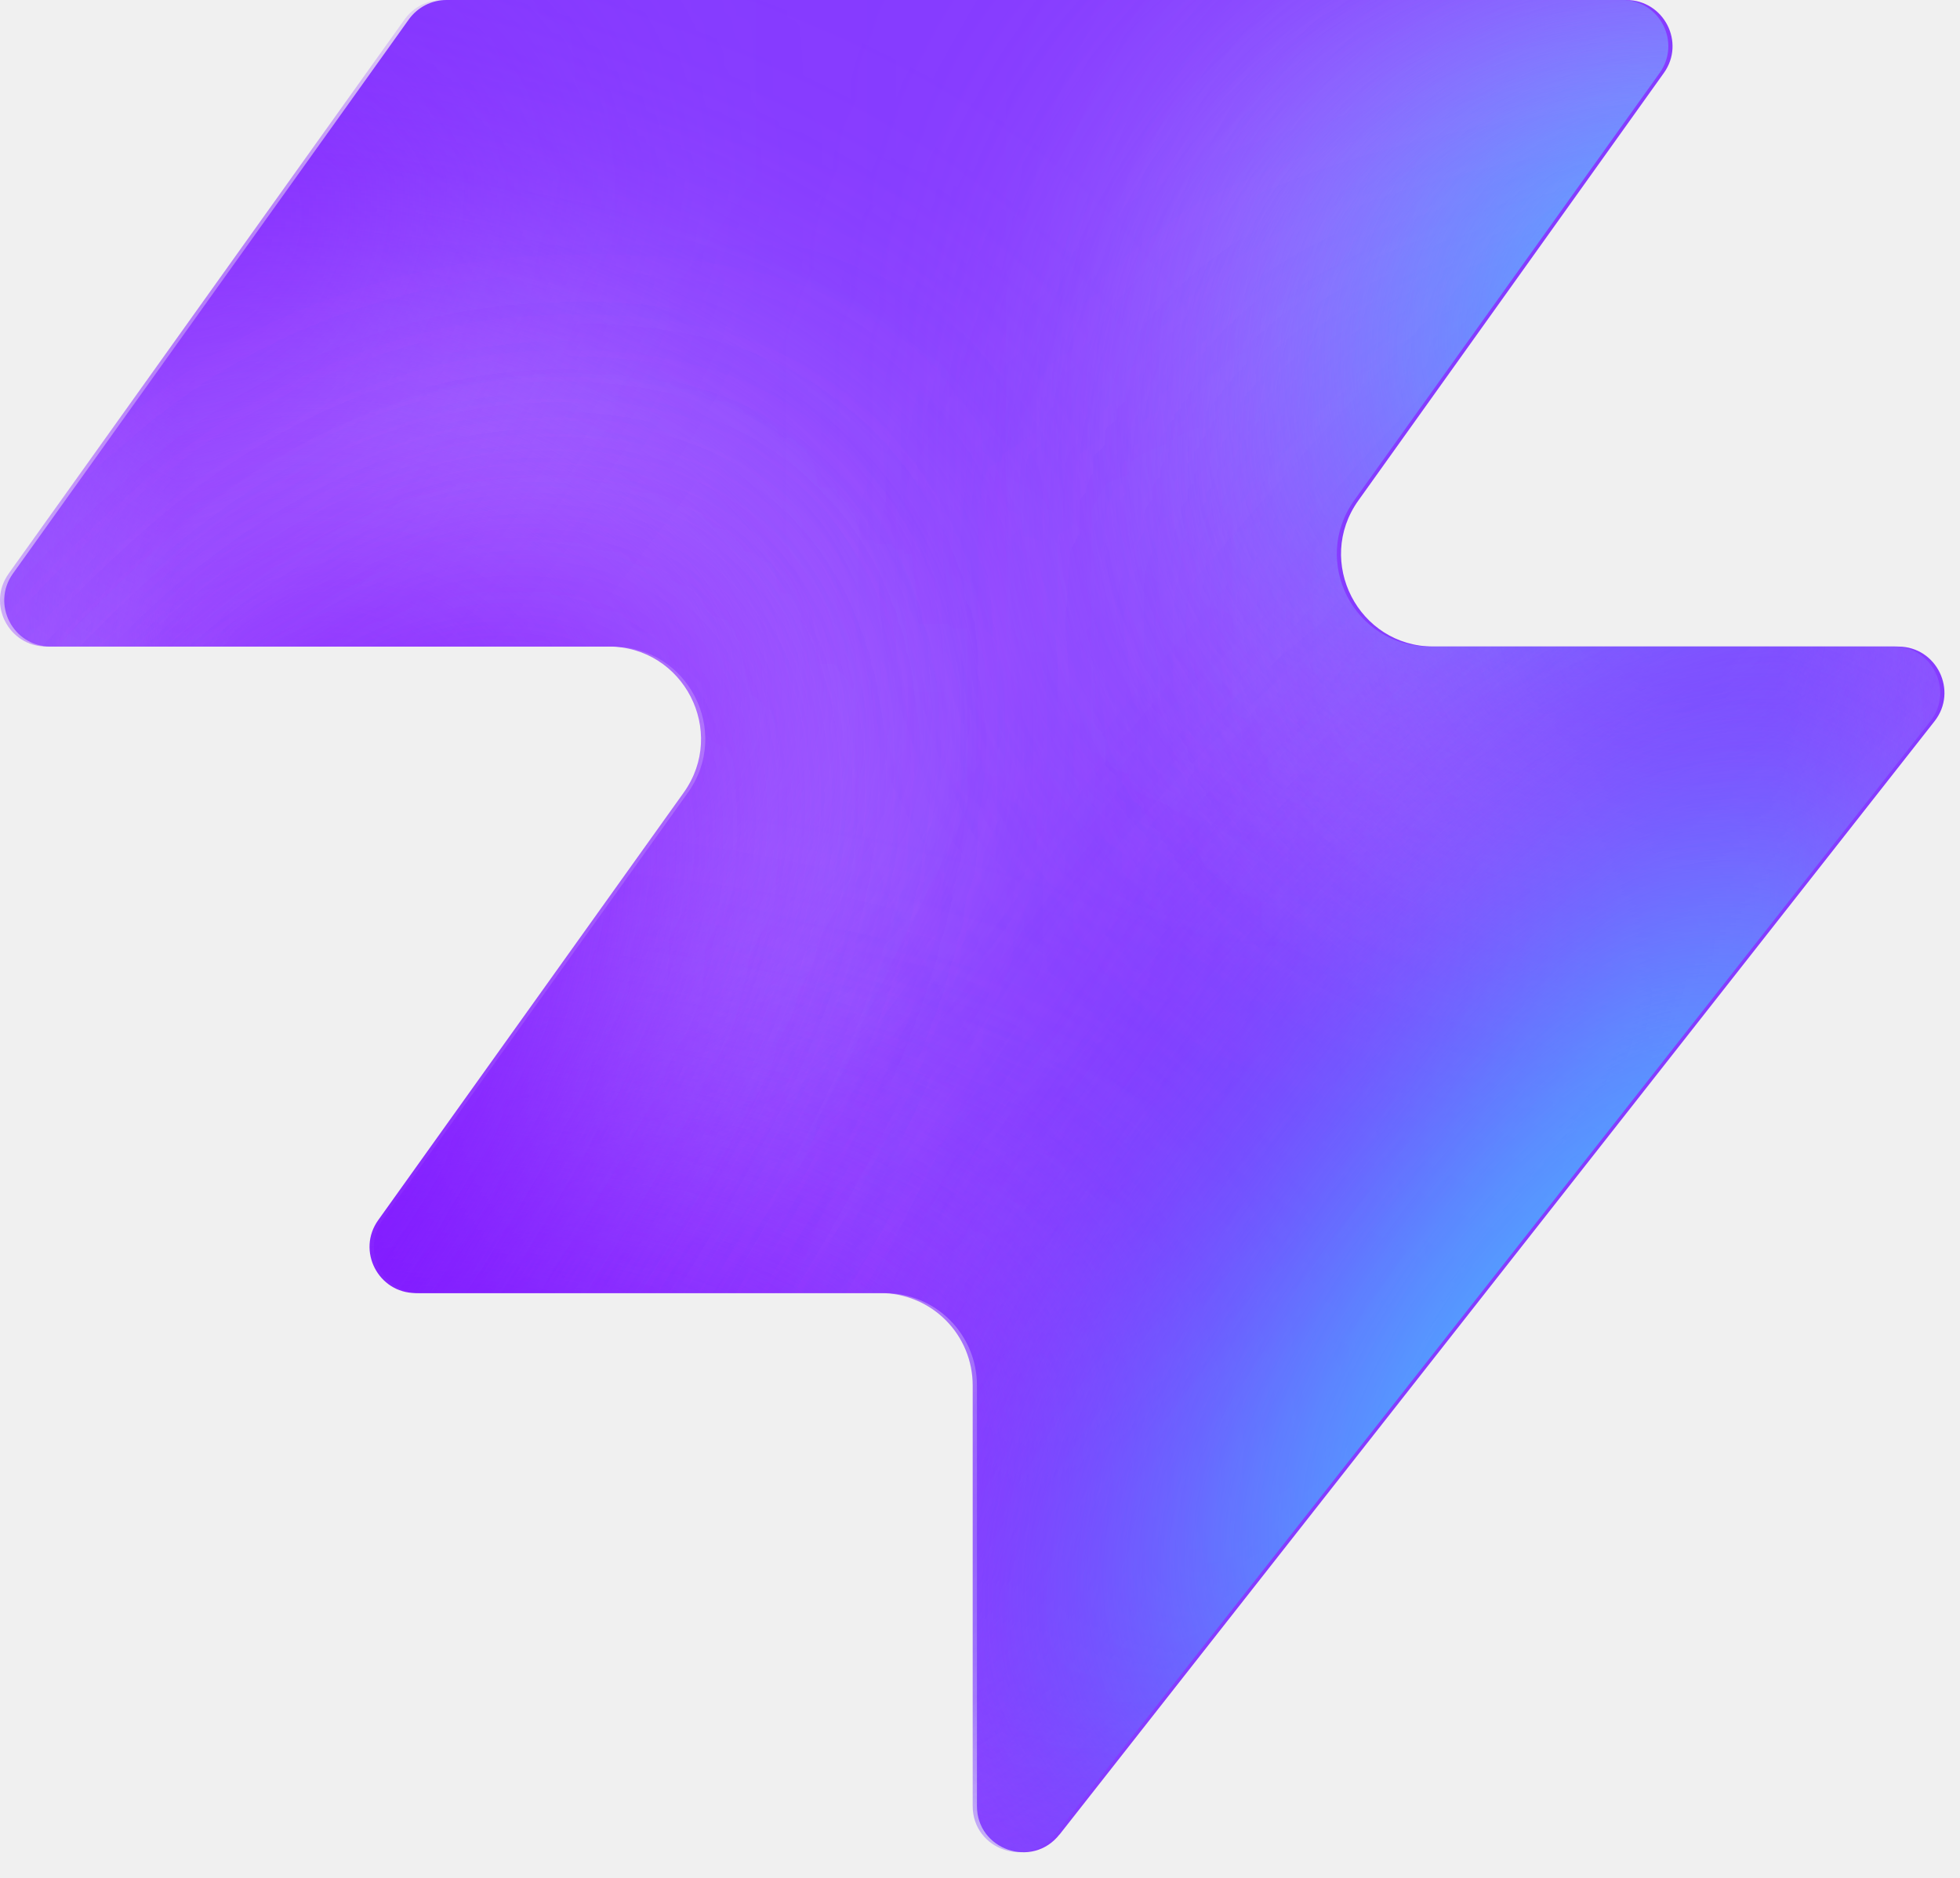
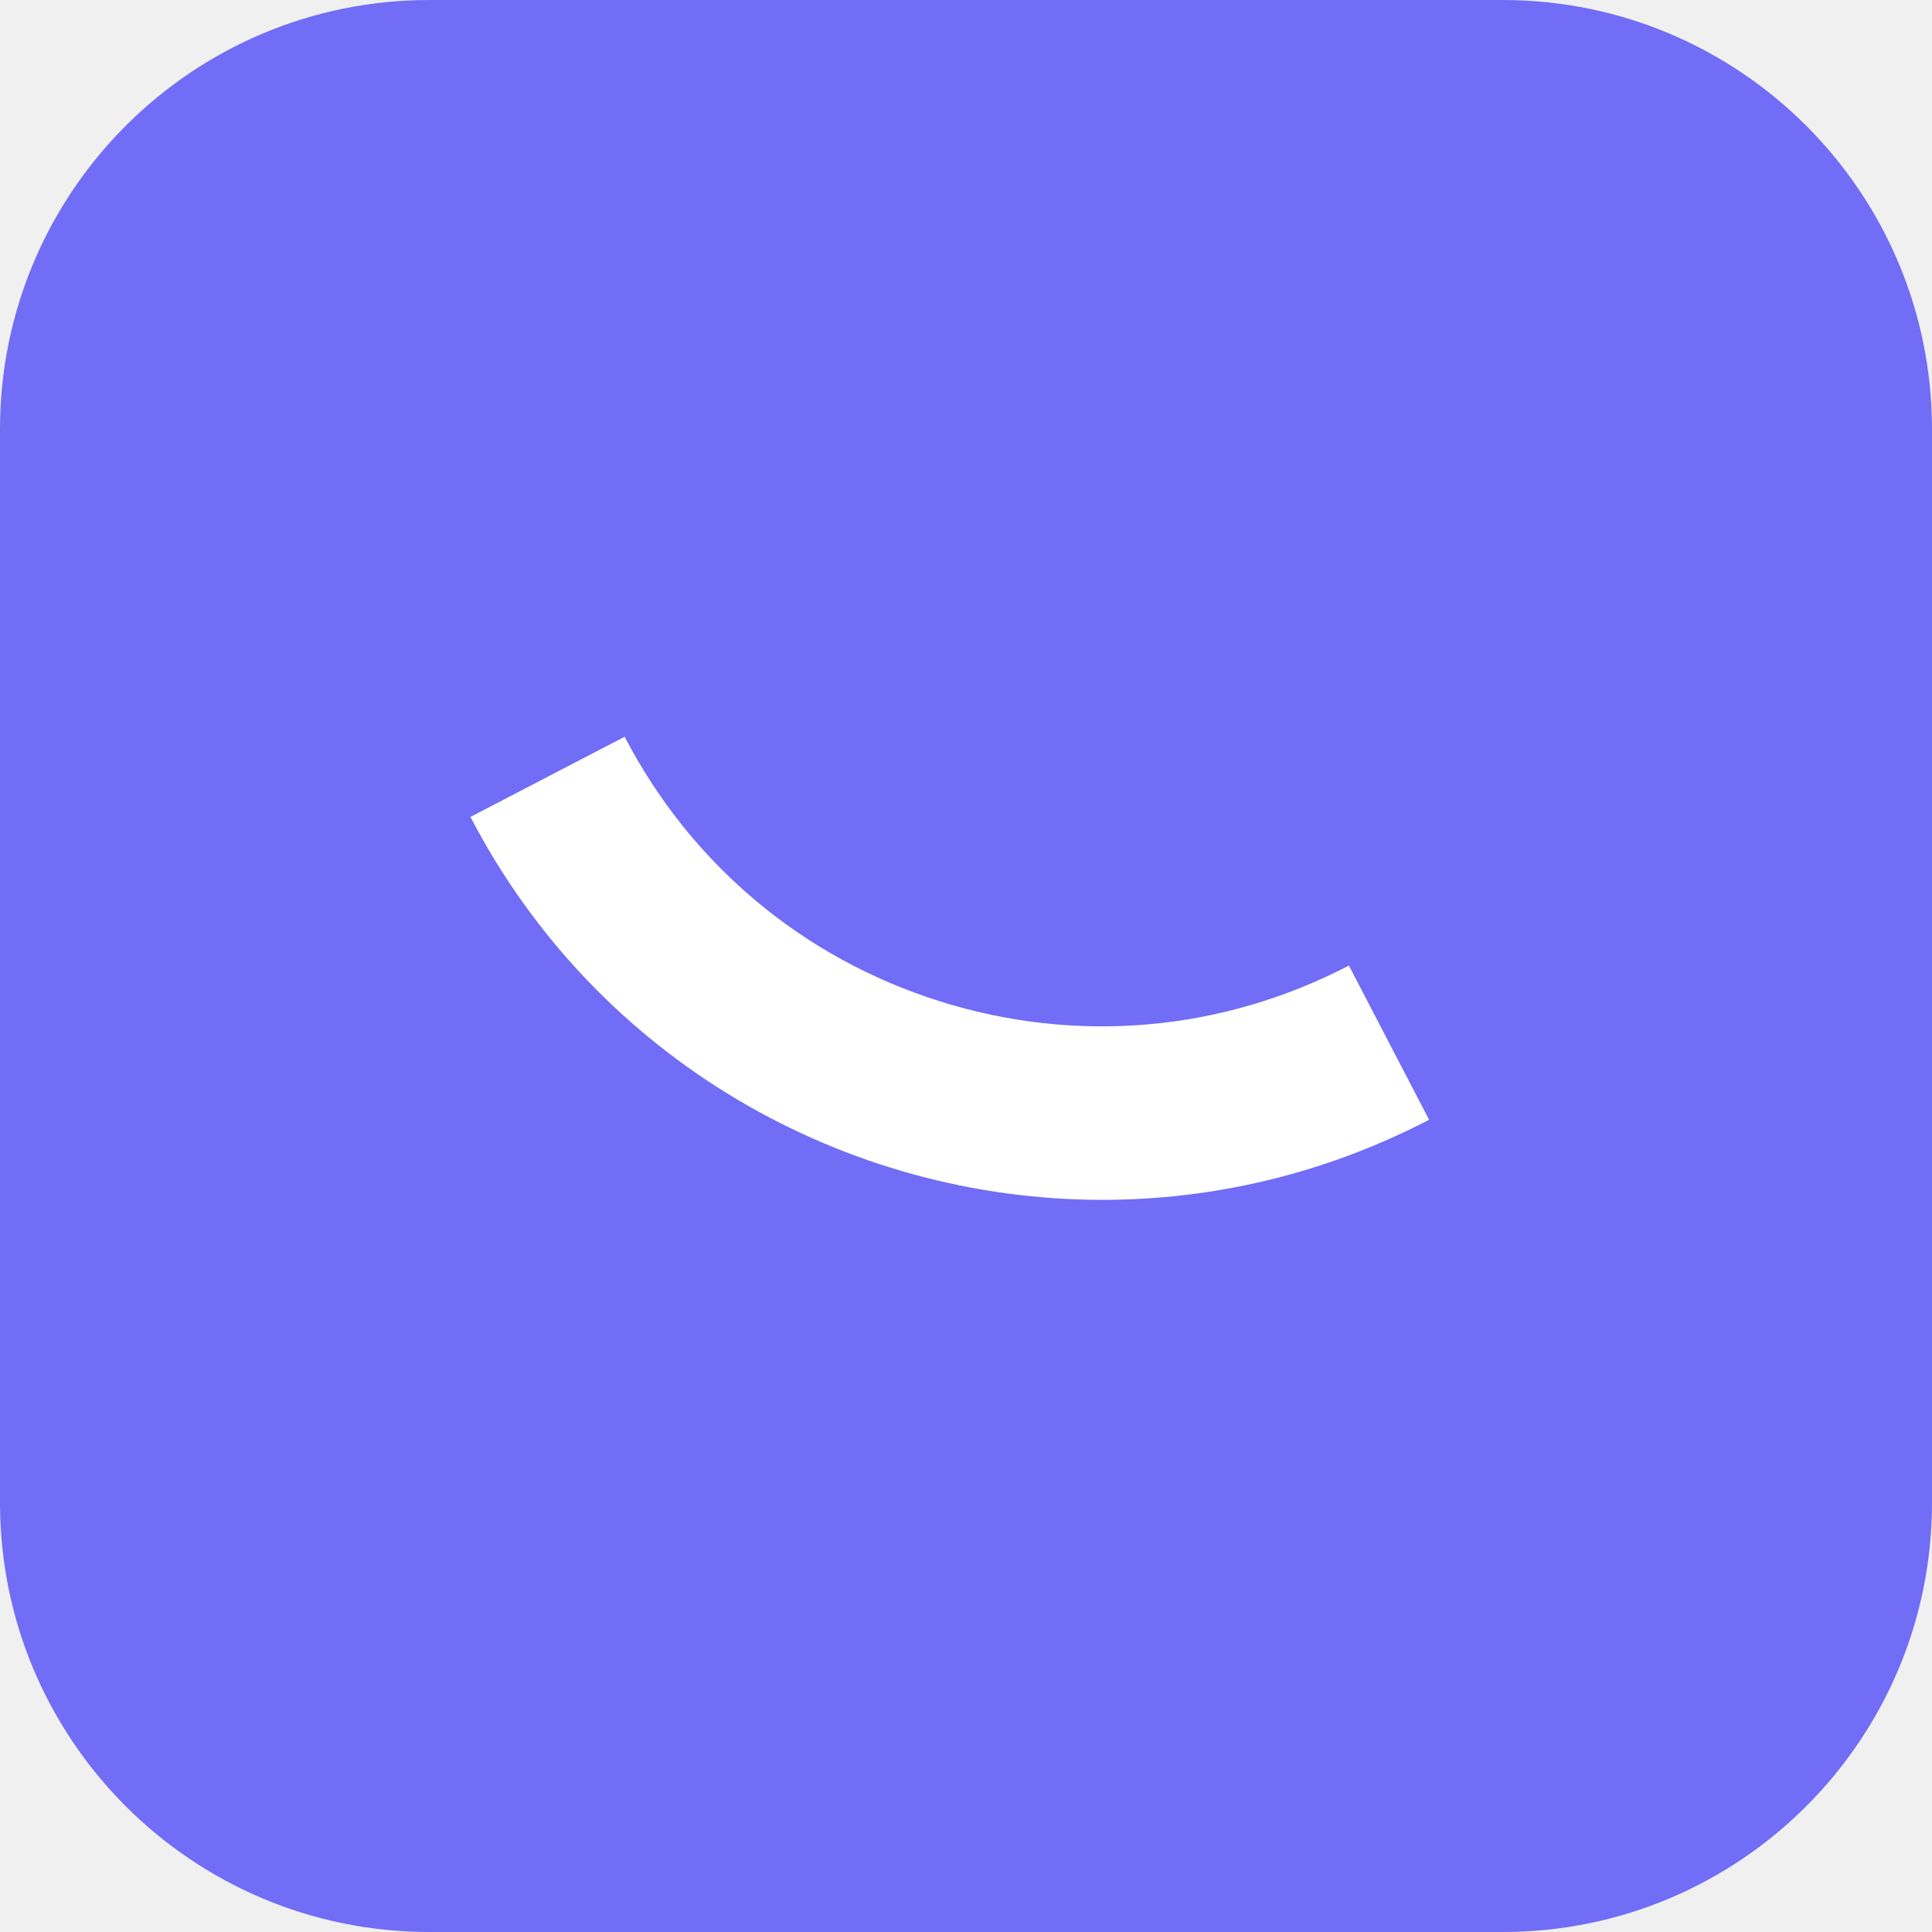
- <svg xmlns="http://www.w3.org/2000/svg" width="48" height="46" fill="none" viewBox="0 0 48 46">
-   <path fill="#863bff" d="M25.946 44.938c-.664.845-2.021.375-2.021-.698V33.937a2.26 2.26 0 0 0-2.262-2.262H10.287c-.92 0-1.456-1.04-.92-1.788l7.48-10.471c1.07-1.497 0-3.578-1.842-3.578H1.237c-.92 0-1.456-1.04-.92-1.788L10.013.474c.214-.297.556-.474.92-.474h28.894c.92 0 1.456 1.04.92 1.788l-7.48 10.471c-1.07 1.498 0 3.579 1.842 3.579h11.377c.943 0 1.473 1.088.89 1.83L25.947 44.94z" style="fill:#863bff;fill:color(display-p3 .525 .23 1);fill-opacity:1" />
-   <mask id="a" width="48" height="46" x="0" y="0" maskUnits="userSpaceOnUse" style="mask-type:alpha">
-     <path fill="#000" d="M25.842 44.938c-.664.844-2.021.375-2.021-.698V33.937a2.26 2.26 0 0 0-2.262-2.262H10.183c-.92 0-1.456-1.04-.92-1.788l7.48-10.471c1.07-1.498 0-3.579-1.842-3.579H1.133c-.92 0-1.456-1.04-.92-1.787L9.91.473c.214-.297.556-.474.92-.474h28.894c.92 0 1.456 1.04.92 1.788l-7.48 10.471c-1.07 1.498 0 3.578 1.842 3.578h11.377c.943 0 1.473 1.088.89 1.832L25.843 44.94z" style="fill:#000;fill-opacity:1" />
-   </mask>
-   <g mask="url(#a)">
-     <g filter="url(#b)">
-       <ellipse cx="5.508" cy="14.704" fill="#ede6ff" rx="5.508" ry="14.704" style="fill:#ede6ff;fill:color(display-p3 .927 .903 1);fill-opacity:1" transform="matrix(.00324 1 1 -.00324 -4.47 31.516)" />
-     </g>
-     <g filter="url(#c)">
-       <ellipse cx="10.399" cy="29.851" fill="#ede6ff" rx="10.399" ry="29.851" style="fill:#ede6ff;fill:color(display-p3 .927 .903 1);fill-opacity:1" transform="matrix(.00324 1 1 -.00324 -39.328 7.883)" />
-     </g>
-     <g filter="url(#d)">
-       <ellipse cx="5.508" cy="30.487" fill="#7e14ff" rx="5.508" ry="30.487" style="fill:#7e14ff;fill:color(display-p3 .492 .077 1);fill-opacity:1" transform="rotate(89.814 -25.913 -14.639)scale(1 -1)" />
-     </g>
-     <g filter="url(#e)">
-       <ellipse cx="5.508" cy="30.599" fill="#7e14ff" rx="5.508" ry="30.599" style="fill:#7e14ff;fill:color(display-p3 .492 .077 1);fill-opacity:1" transform="rotate(89.814 -32.644 -3.334)scale(1 -1)" />
-     </g>
-     <g filter="url(#f)">
-       <ellipse cx="5.508" cy="30.599" fill="#7e14ff" rx="5.508" ry="30.599" style="fill:#7e14ff;fill:color(display-p3 .492 .077 1);fill-opacity:1" transform="matrix(.00324 1 1 -.00324 -34.34 30.47)" />
-     </g>
-     <g filter="url(#g)">
-       <ellipse cx="14.072" cy="22.078" fill="#ede6ff" rx="14.072" ry="22.078" style="fill:#ede6ff;fill:color(display-p3 .927 .903 1);fill-opacity:1" transform="rotate(93.35 24.506 48.493)scale(-1 1)" />
-     </g>
-     <g filter="url(#h)">
-       <ellipse cx="3.47" cy="21.501" fill="#7e14ff" rx="3.47" ry="21.501" style="fill:#7e14ff;fill:color(display-p3 .492 .077 1);fill-opacity:1" transform="rotate(89.009 28.708 47.59)scale(-1 1)" />
-     </g>
-     <g filter="url(#i)">
-       <ellipse cx="3.47" cy="21.501" fill="#7e14ff" rx="3.47" ry="21.501" style="fill:#7e14ff;fill:color(display-p3 .492 .077 1);fill-opacity:1" transform="rotate(89.009 28.708 47.59)scale(-1 1)" />
-     </g>
-     <g filter="url(#j)">
-       <ellipse cx=".387" cy="8.972" fill="#7e14ff" rx="4.407" ry="29.108" style="fill:#7e14ff;fill:color(display-p3 .492 .077 1);fill-opacity:1" transform="rotate(39.51 .387 8.972)" />
-     </g>
-     <g filter="url(#k)">
-       <ellipse cx="47.523" cy="-6.092" fill="#7e14ff" rx="4.407" ry="29.108" style="fill:#7e14ff;fill:color(display-p3 .492 .077 1);fill-opacity:1" transform="rotate(37.892 47.523 -6.092)" />
-     </g>
-     <g filter="url(#l)">
-       <ellipse cx="41.412" cy="6.333" fill="#47bfff" rx="5.971" ry="9.665" style="fill:#47bfff;fill:color(display-p3 .28 .748 1);fill-opacity:1" transform="rotate(37.892 41.412 6.333)" />
-     </g>
-     <g filter="url(#m)">
-       <ellipse cx="-1.879" cy="38.332" fill="#7e14ff" rx="4.407" ry="29.108" style="fill:#7e14ff;fill:color(display-p3 .492 .077 1);fill-opacity:1" transform="rotate(37.892 -1.88 38.332)" />
-     </g>
-     <g filter="url(#n)">
-       <ellipse cx="-1.879" cy="38.332" fill="#7e14ff" rx="4.407" ry="29.108" style="fill:#7e14ff;fill:color(display-p3 .492 .077 1);fill-opacity:1" transform="rotate(37.892 -1.88 38.332)" />
-     </g>
-     <g filter="url(#o)">
-       <ellipse cx="35.651" cy="29.907" fill="#7e14ff" rx="4.407" ry="29.108" style="fill:#7e14ff;fill:color(display-p3 .492 .077 1);fill-opacity:1" transform="rotate(37.892 35.651 29.907)" />
-     </g>
-     <g filter="url(#p)">
-       <ellipse cx="38.418" cy="32.4" fill="#47bfff" rx="5.971" ry="15.297" style="fill:#47bfff;fill:color(display-p3 .28 .748 1);fill-opacity:1" transform="rotate(37.892 38.418 32.4)" />
-     </g>
-   </g>
-   <defs>
-     <filter id="b" width="60.045" height="41.654" x="-19.77" y="16.149" color-interpolation-filters="sRGB" filterUnits="userSpaceOnUse">
-       <feFlood flood-opacity="0" result="BackgroundImageFix" />
-       <feBlend in="SourceGraphic" in2="BackgroundImageFix" result="shape" />
-       <feGaussianBlur result="effect1_foregroundBlur_2002_17158" stdDeviation="7.659" />
-     </filter>
-     <filter id="c" width="90.34" height="51.437" x="-54.613" y="-7.533" color-interpolation-filters="sRGB" filterUnits="userSpaceOnUse">
-       <feFlood flood-opacity="0" result="BackgroundImageFix" />
-       <feBlend in="SourceGraphic" in2="BackgroundImageFix" result="shape" />
-       <feGaussianBlur result="effect1_foregroundBlur_2002_17158" stdDeviation="7.659" />
-     </filter>
-     <filter id="d" width="79.355" height="29.4" x="-49.64" y="2.03" color-interpolation-filters="sRGB" filterUnits="userSpaceOnUse">
-       <feFlood flood-opacity="0" result="BackgroundImageFix" />
-       <feBlend in="SourceGraphic" in2="BackgroundImageFix" result="shape" />
-       <feGaussianBlur result="effect1_foregroundBlur_2002_17158" stdDeviation="4.596" />
-     </filter>
-     <filter id="e" width="79.579" height="29.4" x="-45.045" y="20.029" color-interpolation-filters="sRGB" filterUnits="userSpaceOnUse">
-       <feFlood flood-opacity="0" result="BackgroundImageFix" />
-       <feBlend in="SourceGraphic" in2="BackgroundImageFix" result="shape" />
-       <feGaussianBlur result="effect1_foregroundBlur_2002_17158" stdDeviation="4.596" />
-     </filter>
-     <filter id="f" width="79.579" height="29.4" x="-43.513" y="21.178" color-interpolation-filters="sRGB" filterUnits="userSpaceOnUse">
-       <feFlood flood-opacity="0" result="BackgroundImageFix" />
-       <feBlend in="SourceGraphic" in2="BackgroundImageFix" result="shape" />
-       <feGaussianBlur result="effect1_foregroundBlur_2002_17158" stdDeviation="4.596" />
-     </filter>
-     <filter id="g" width="74.749" height="58.852" x="15.756" y="-17.901" color-interpolation-filters="sRGB" filterUnits="userSpaceOnUse">
-       <feFlood flood-opacity="0" result="BackgroundImageFix" />
-       <feBlend in="SourceGraphic" in2="BackgroundImageFix" result="shape" />
-       <feGaussianBlur result="effect1_foregroundBlur_2002_17158" stdDeviation="7.659" />
-     </filter>
-     <filter id="h" width="61.377" height="25.362" x="23.548" y="2.284" color-interpolation-filters="sRGB" filterUnits="userSpaceOnUse">
-       <feFlood flood-opacity="0" result="BackgroundImageFix" />
-       <feBlend in="SourceGraphic" in2="BackgroundImageFix" result="shape" />
-       <feGaussianBlur result="effect1_foregroundBlur_2002_17158" stdDeviation="4.596" />
-     </filter>
-     <filter id="i" width="61.377" height="25.362" x="23.548" y="2.284" color-interpolation-filters="sRGB" filterUnits="userSpaceOnUse">
-       <feFlood flood-opacity="0" result="BackgroundImageFix" />
-       <feBlend in="SourceGraphic" in2="BackgroundImageFix" result="shape" />
-       <feGaussianBlur result="effect1_foregroundBlur_2002_17158" stdDeviation="4.596" />
-     </filter>
-     <filter id="j" width="56.045" height="63.649" x="-27.636" y="-22.853" color-interpolation-filters="sRGB" filterUnits="userSpaceOnUse">
-       <feFlood flood-opacity="0" result="BackgroundImageFix" />
-       <feBlend in="SourceGraphic" in2="BackgroundImageFix" result="shape" />
-       <feGaussianBlur result="effect1_foregroundBlur_2002_17158" stdDeviation="4.596" />
-     </filter>
-     <filter id="k" width="54.814" height="64.646" x="20.116" y="-38.415" color-interpolation-filters="sRGB" filterUnits="userSpaceOnUse">
-       <feFlood flood-opacity="0" result="BackgroundImageFix" />
-       <feBlend in="SourceGraphic" in2="BackgroundImageFix" result="shape" />
-       <feGaussianBlur result="effect1_foregroundBlur_2002_17158" stdDeviation="4.596" />
-     </filter>
-     <filter id="l" width="33.541" height="35.313" x="24.641" y="-11.323" color-interpolation-filters="sRGB" filterUnits="userSpaceOnUse">
-       <feFlood flood-opacity="0" result="BackgroundImageFix" />
-       <feBlend in="SourceGraphic" in2="BackgroundImageFix" result="shape" />
-       <feGaussianBlur result="effect1_foregroundBlur_2002_17158" stdDeviation="4.596" />
-     </filter>
-     <filter id="m" width="54.814" height="64.646" x="-29.286" y="6.009" color-interpolation-filters="sRGB" filterUnits="userSpaceOnUse">
-       <feFlood flood-opacity="0" result="BackgroundImageFix" />
-       <feBlend in="SourceGraphic" in2="BackgroundImageFix" result="shape" />
-       <feGaussianBlur result="effect1_foregroundBlur_2002_17158" stdDeviation="4.596" />
-     </filter>
-     <filter id="n" width="54.814" height="64.646" x="-29.286" y="6.009" color-interpolation-filters="sRGB" filterUnits="userSpaceOnUse">
-       <feFlood flood-opacity="0" result="BackgroundImageFix" />
-       <feBlend in="SourceGraphic" in2="BackgroundImageFix" result="shape" />
-       <feGaussianBlur result="effect1_foregroundBlur_2002_17158" stdDeviation="4.596" />
-     </filter>
-     <filter id="o" width="54.814" height="64.646" x="8.244" y="-2.416" color-interpolation-filters="sRGB" filterUnits="userSpaceOnUse">
-       <feFlood flood-opacity="0" result="BackgroundImageFix" />
-       <feBlend in="SourceGraphic" in2="BackgroundImageFix" result="shape" />
-       <feGaussianBlur result="effect1_foregroundBlur_2002_17158" stdDeviation="4.596" />
-     </filter>
-     <filter id="p" width="39.409" height="43.623" x="18.713" y="10.588" color-interpolation-filters="sRGB" filterUnits="userSpaceOnUse">
-       <feFlood flood-opacity="0" result="BackgroundImageFix" />
-       <feBlend in="SourceGraphic" in2="BackgroundImageFix" result="shape" />
-       <feGaussianBlur result="effect1_foregroundBlur_2002_17158" stdDeviation="4.596" />
-     </filter>
-   </defs>
+ <svg xmlns="http://www.w3.org/2000/svg" viewBox="0 0 1080 1080">
+   <rect x="0" y="0" width="1080" height="1080" rx="240" fill="#716df6" />
+   <path fill="#ffffff" transform="translate(-673.2,-1125.8) scale(2.6)" d="M495.94,690.97c-55.25,0-108.67-30.01-135.87-82.33l33.15-17.24c14.23,27.37,38.26,47.56,67.67,56.85c29.41,9.29,60.69,6.58,88.05-7.65l17.24,33.15C543.73,685.43,519.66,690.97,495.94,690.97z" />
</svg>
